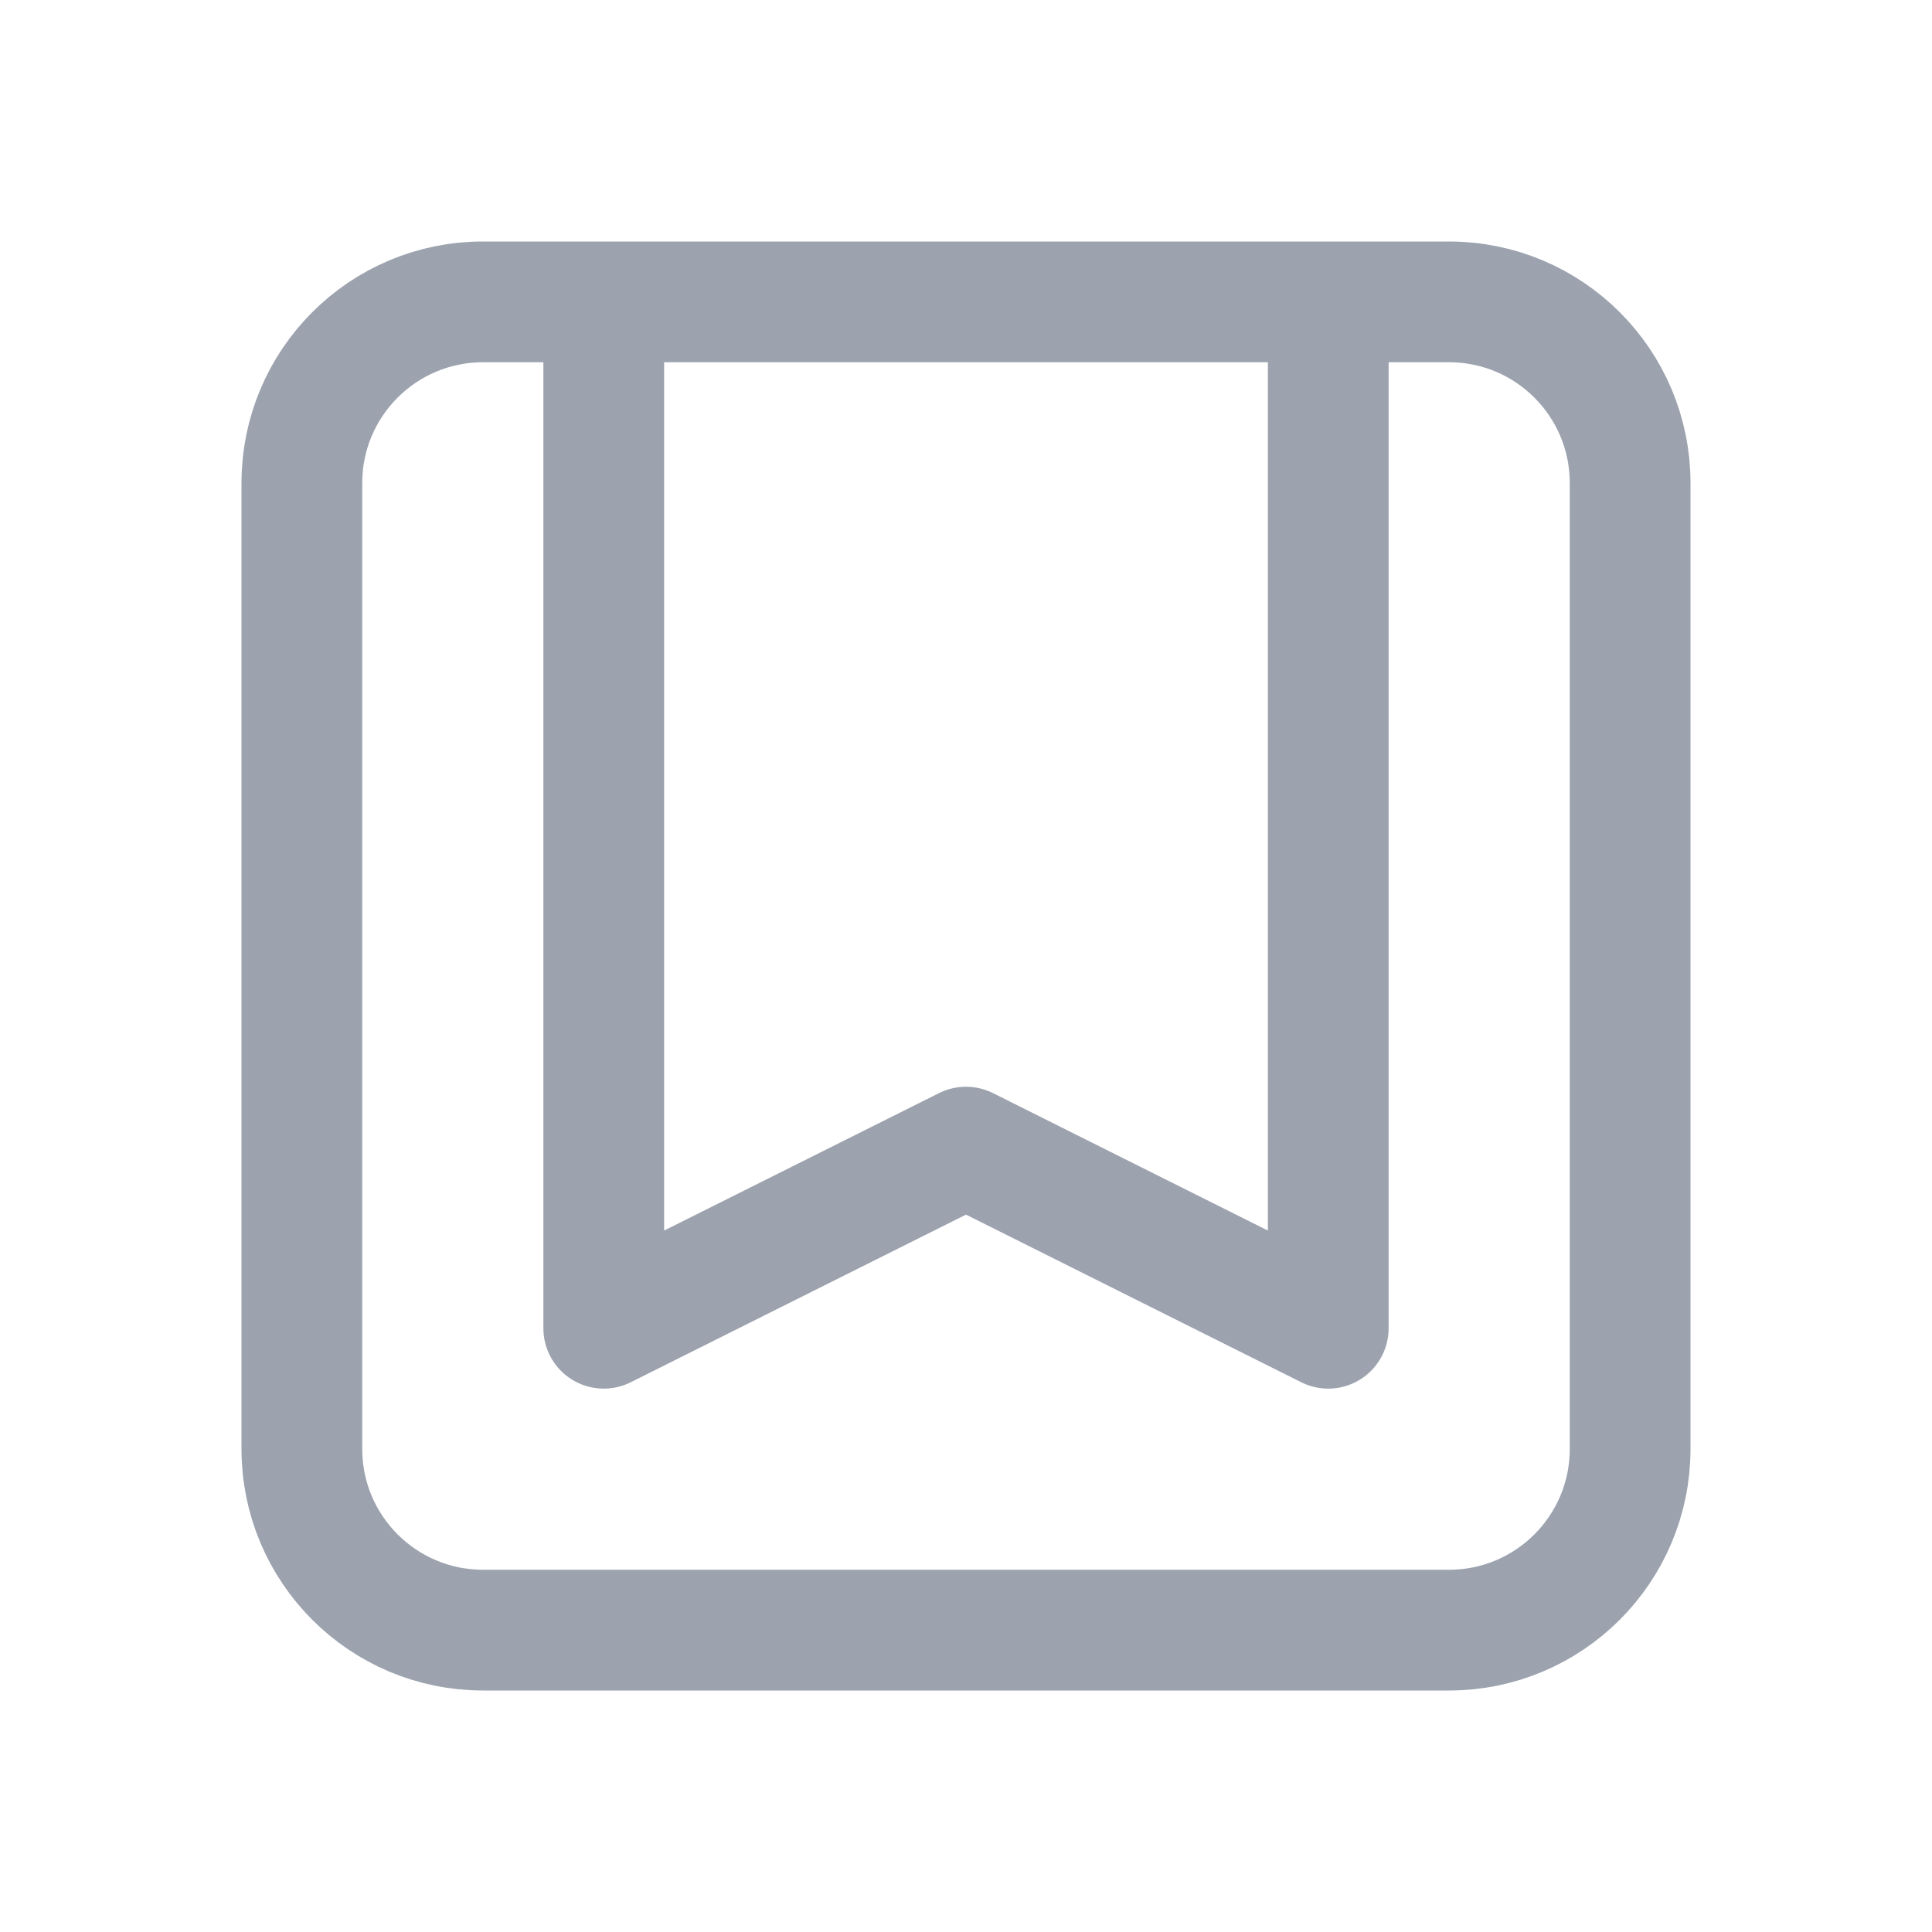
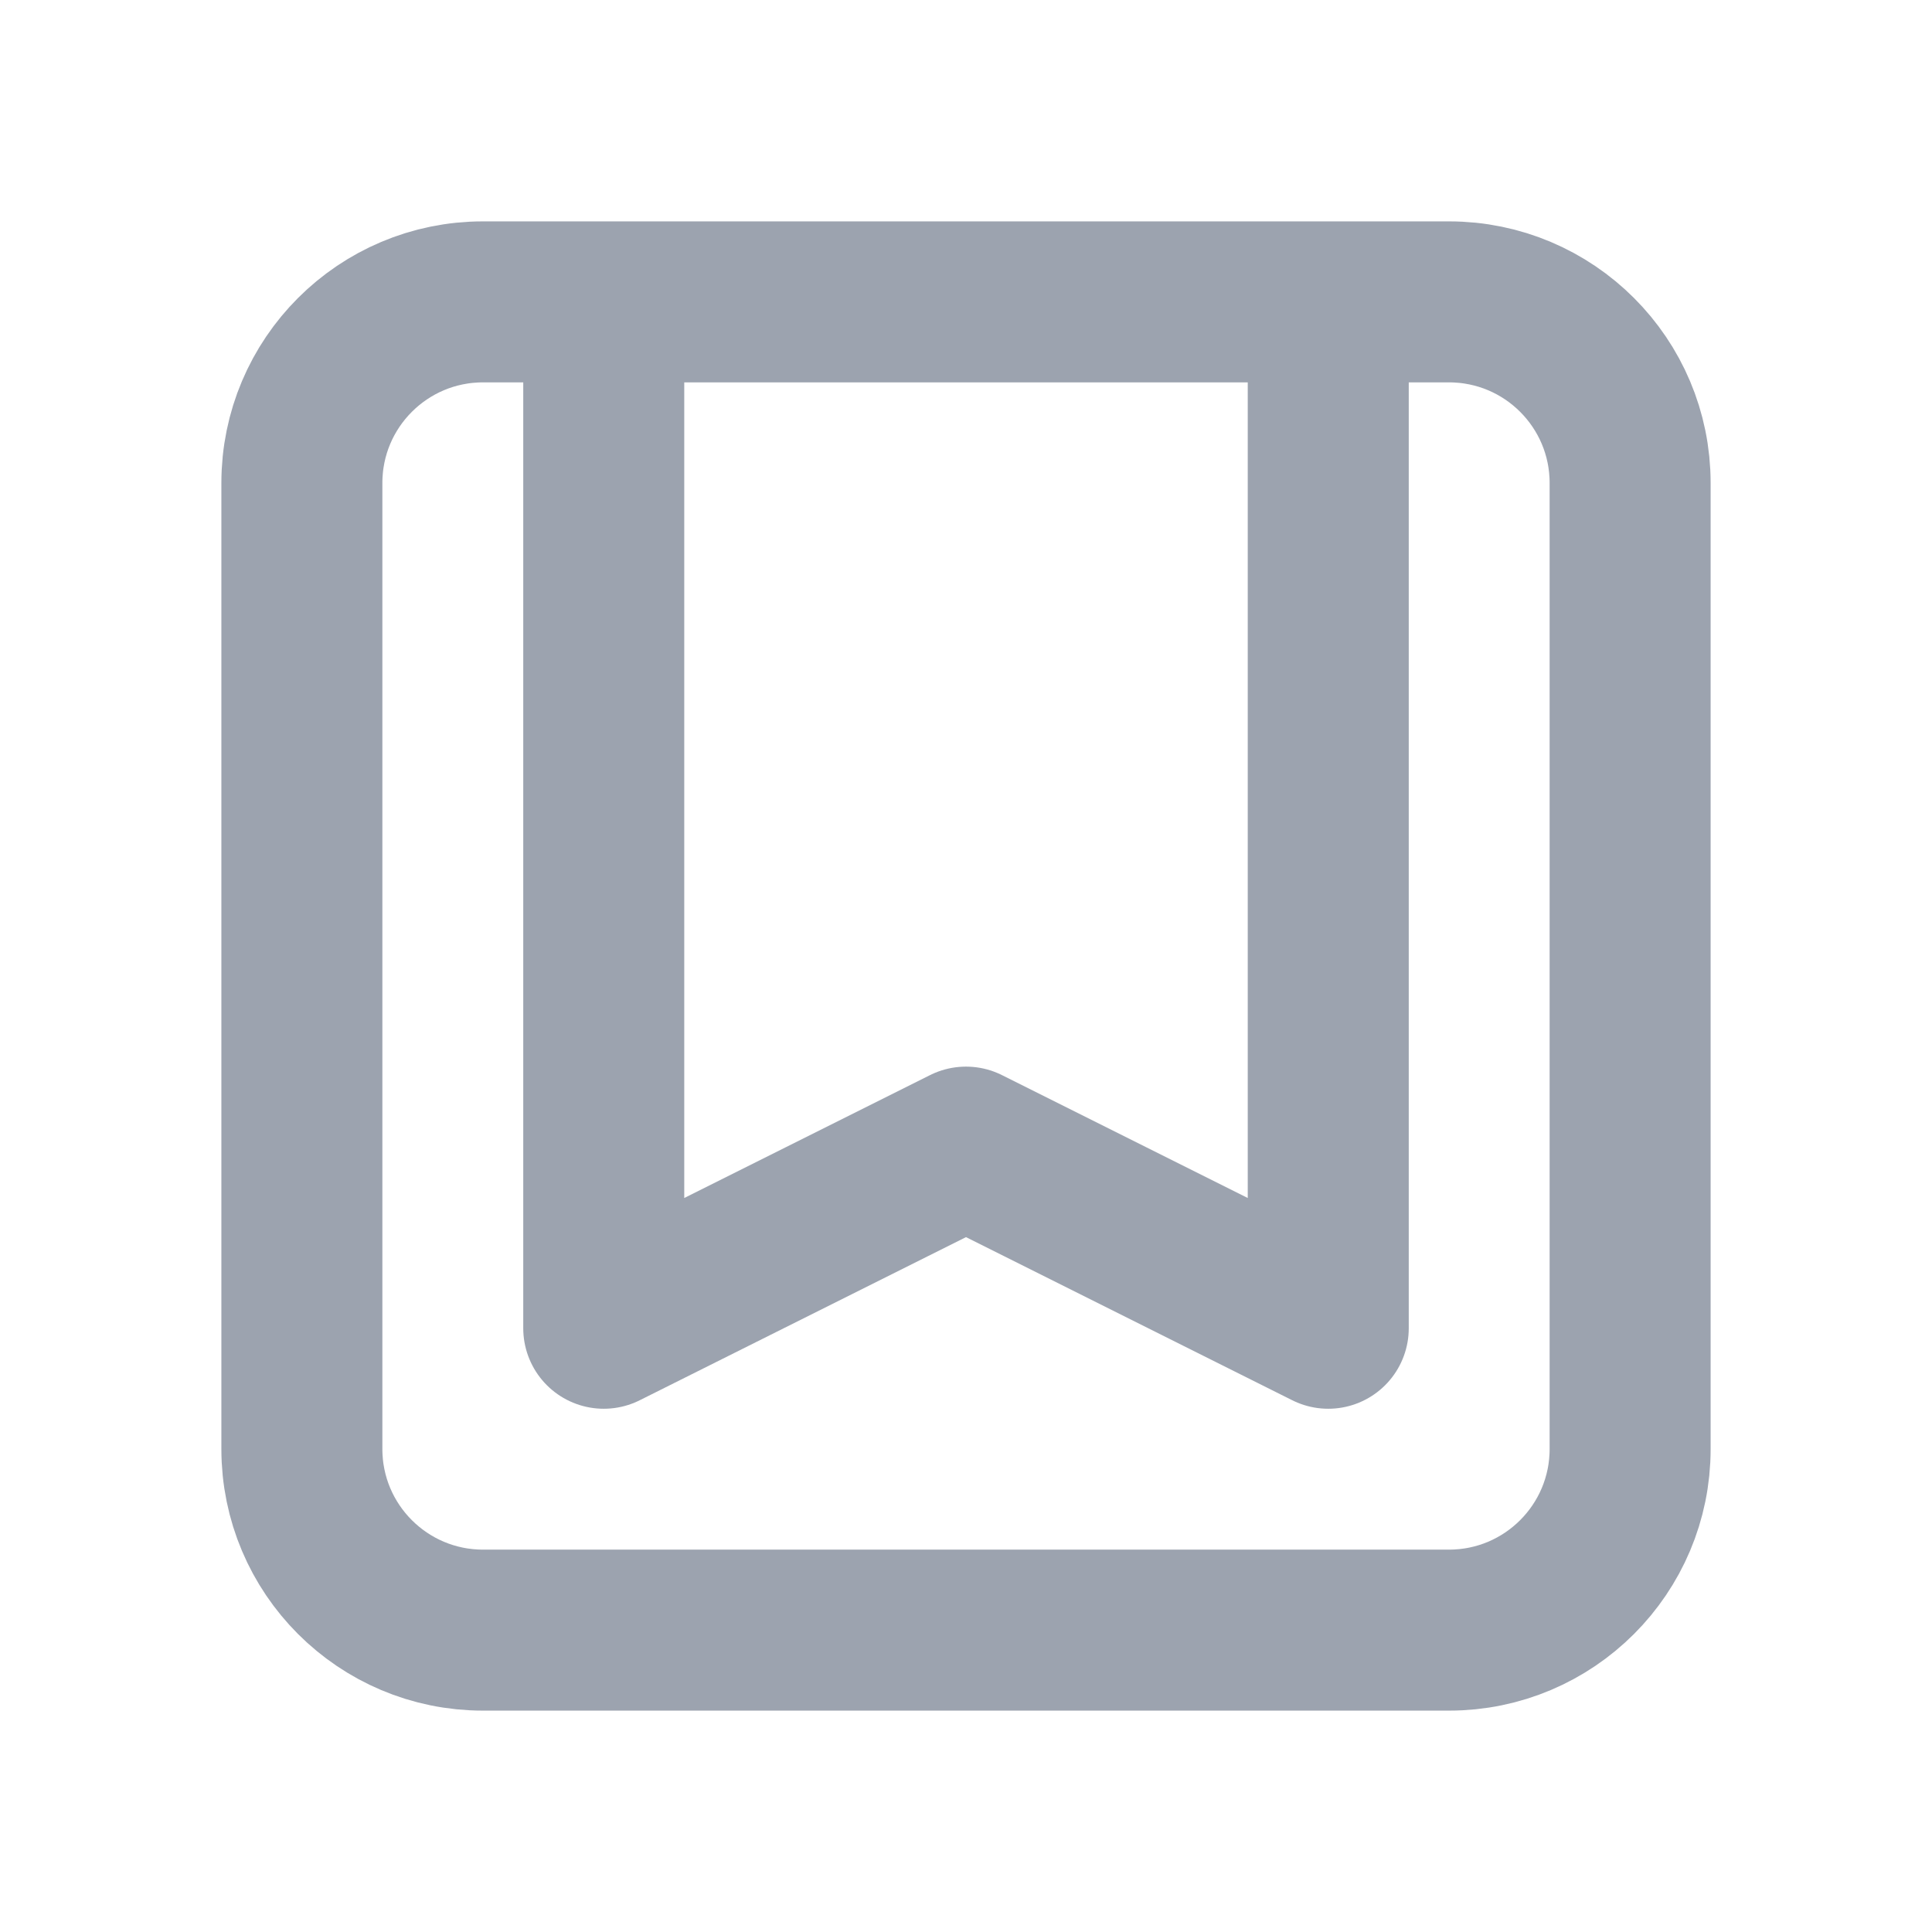
- <svg xmlns="http://www.w3.org/2000/svg" fill="none" viewBox="0 0 24 24" stroke-width="1.5" stroke="#9CA3AF" class="w-6 h-6">
+ <svg xmlns="http://www.w3.org/2000/svg" fill="none" viewBox="0 0 24 24" stroke-width="2" stroke="#9CA3AF" class="w-6 h-6">
  <path stroke-linecap="round" stroke-linejoin="round" d="M16.5 3.75V16.5L12 14.25 7.5 16.5V3.75m9 0H18A2.25 2.25 0 0120.25 6v12A2.25 2.25 0 0118 20.25H6A2.25 2.25 0 013.75 18V6A2.25 2.25 0 016 3.75h1.5m9 0h-9" />
</svg>
